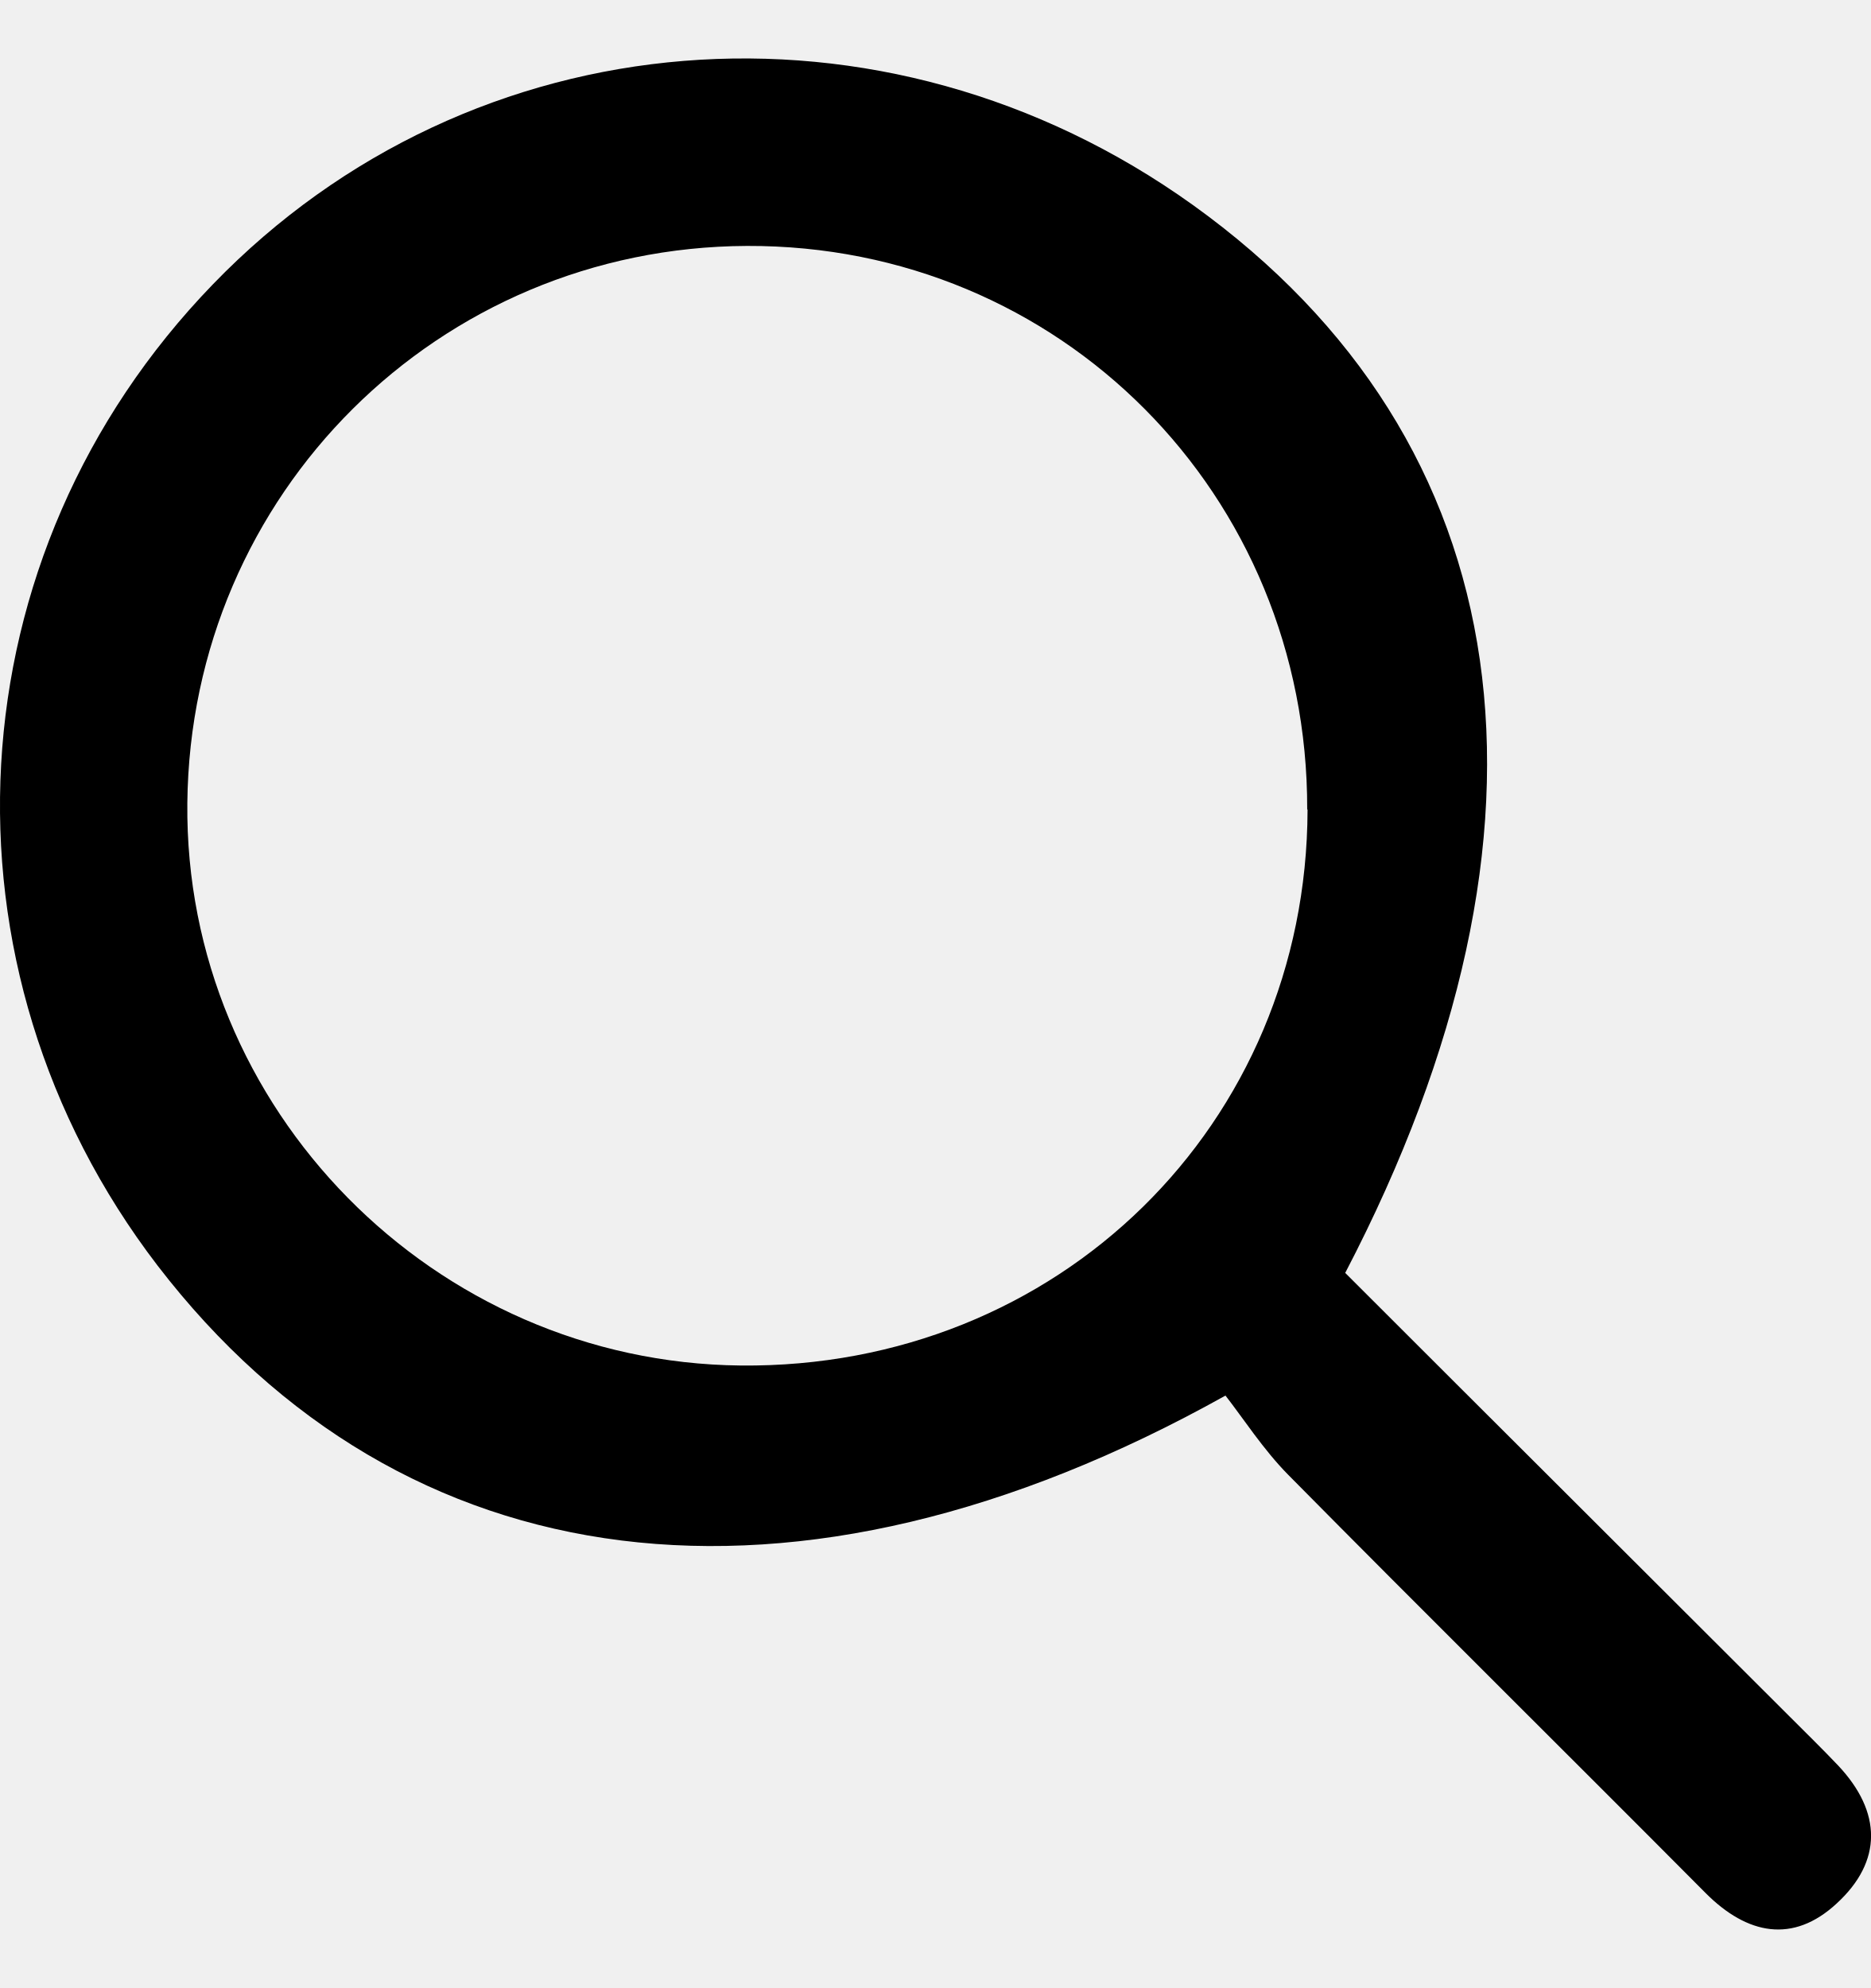
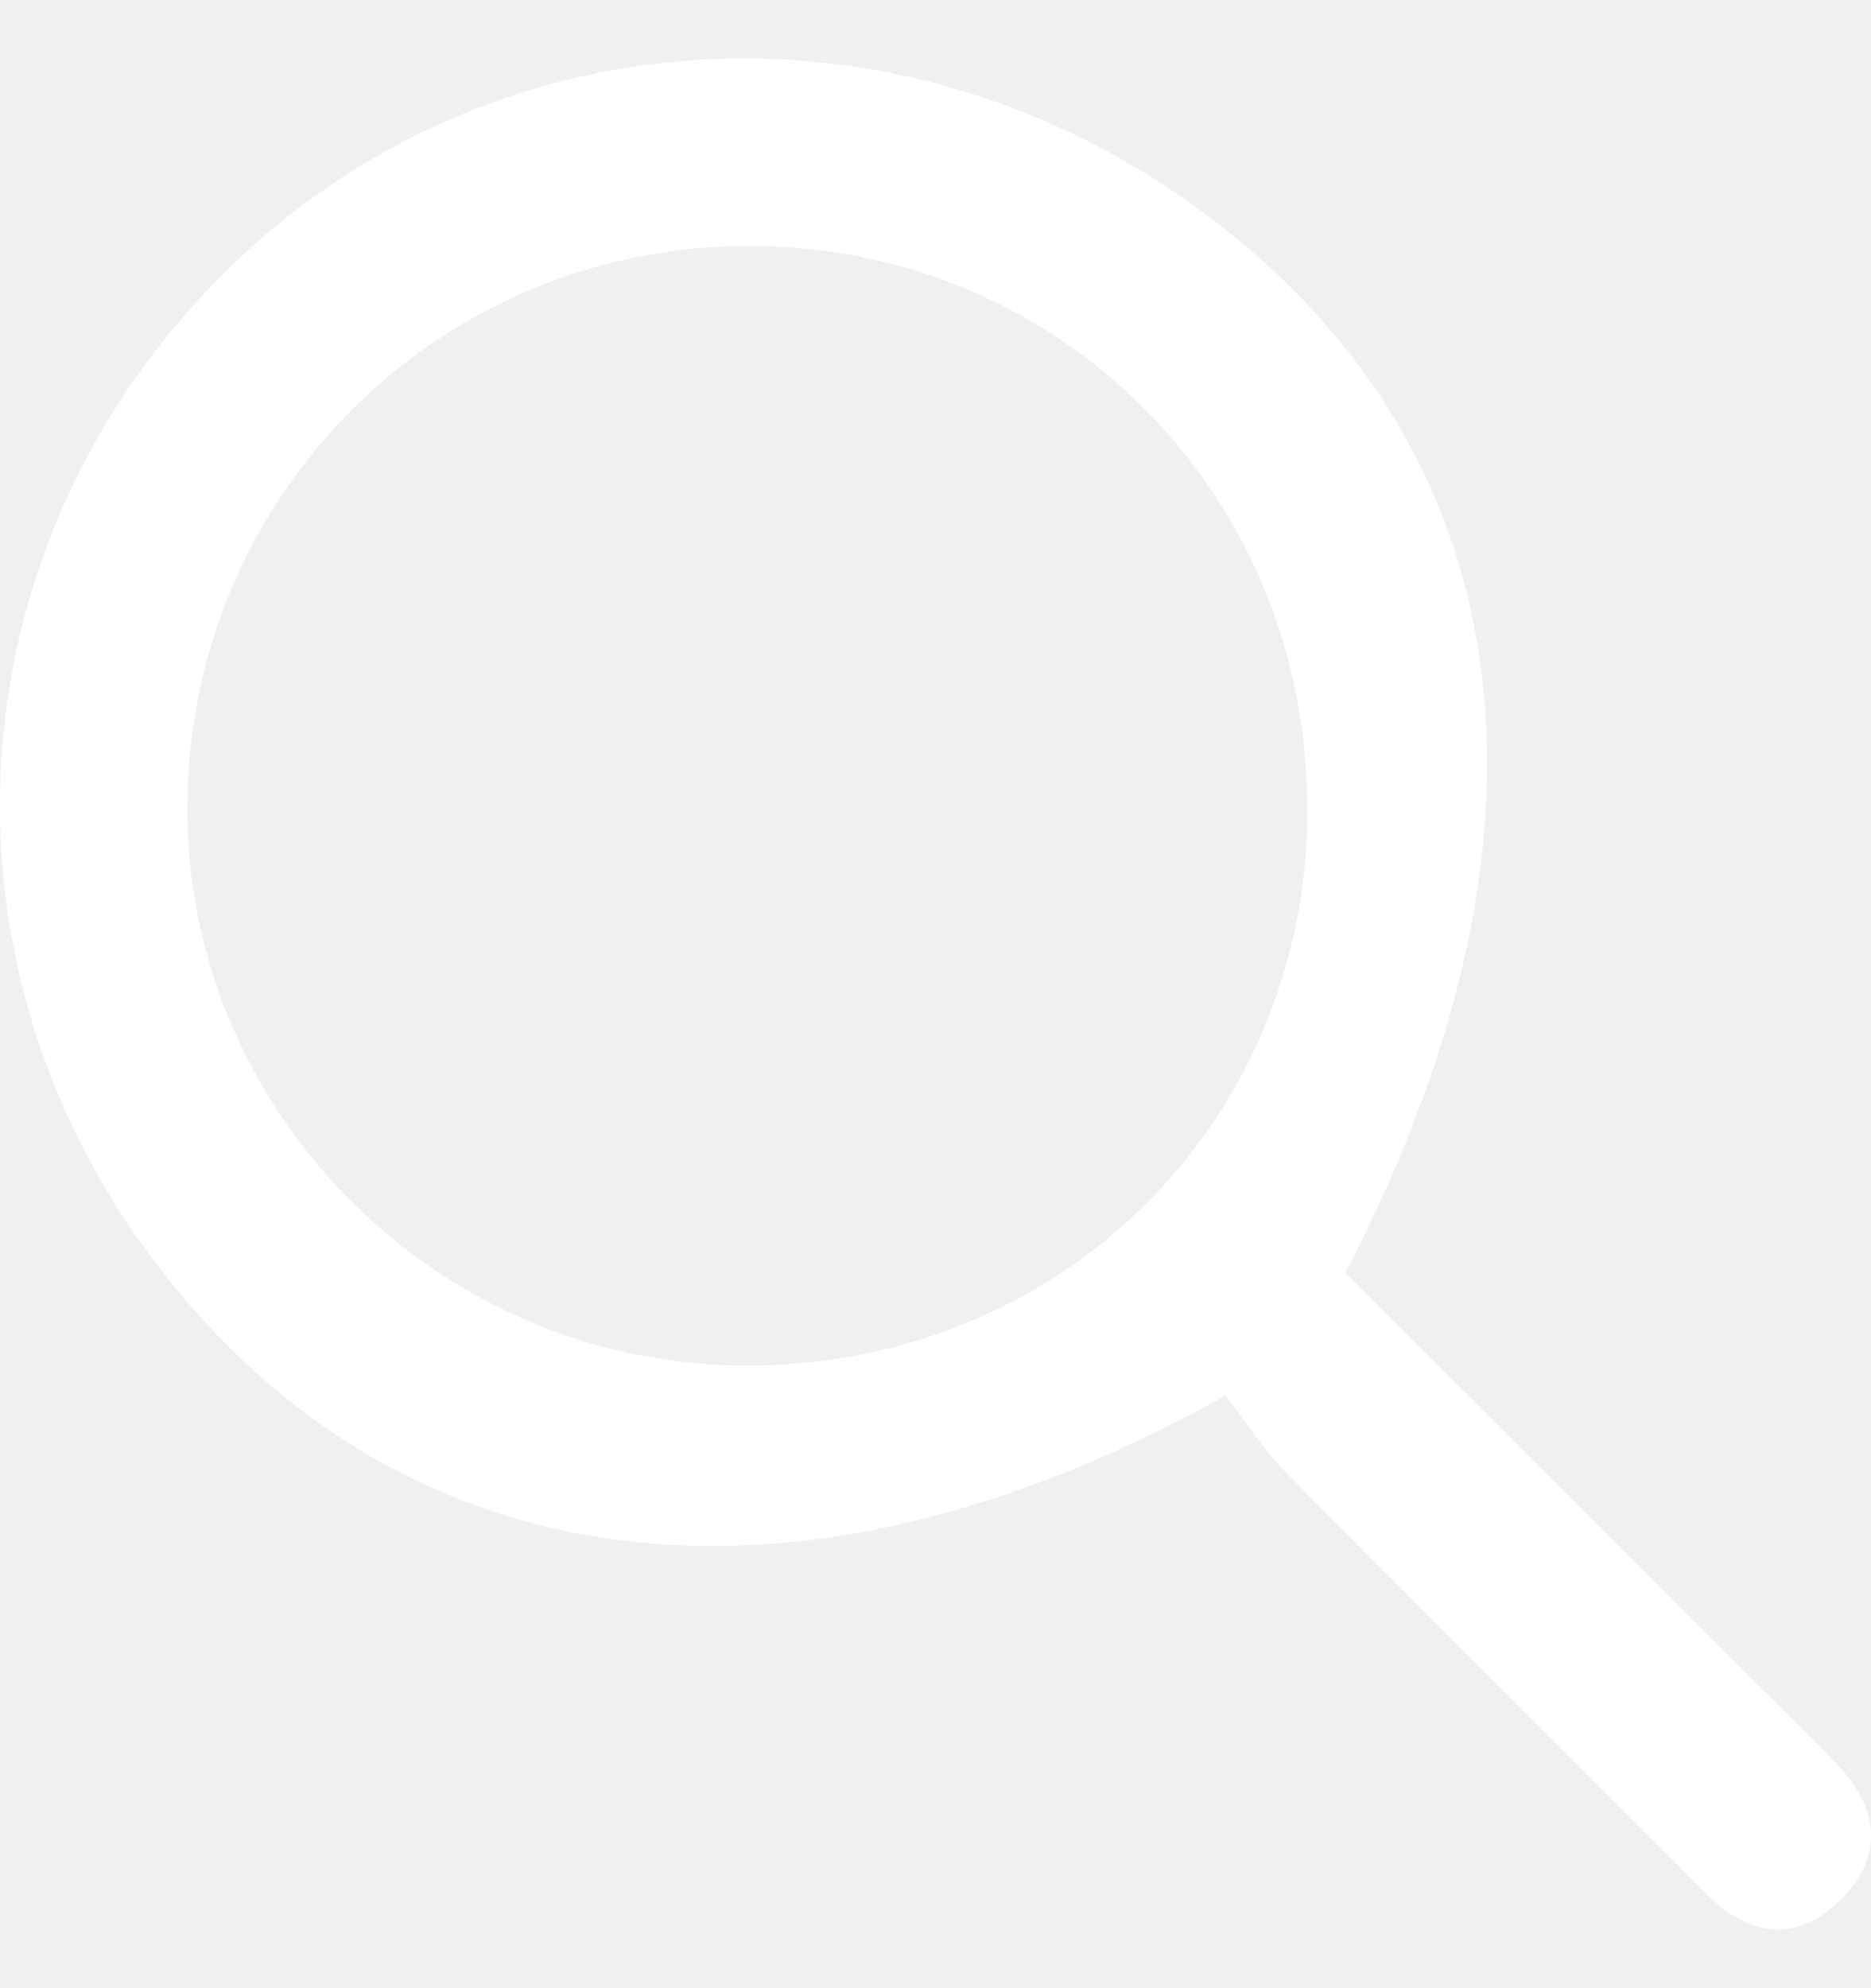
<svg xmlns="http://www.w3.org/2000/svg" width="16" height="17" viewBox="0 0 16 17" fill="none">
-   <path d="M11.506 10.887C12.762 12.143 14.034 13.409 15.304 14.678C15.442 14.816 15.584 14.955 15.719 15.097C16.094 15.495 16.1 15.917 15.706 16.278C15.334 16.622 14.943 16.545 14.588 16.19C13.4 14.995 12.201 13.81 11.017 12.612C10.804 12.396 10.635 12.133 10.48 11.934C6.787 13.996 3.441 13.547 1.348 10.823C-0.613 8.264 -0.417 4.743 1.821 2.431C4.036 0.139 7.553 -0.145 10.2 1.752C13.015 3.771 13.498 7.062 11.503 10.887H11.506ZM11.179 6.921C11.185 4.227 9.065 2.093 6.388 2.103C3.749 2.114 1.629 4.223 1.602 6.867C1.575 9.483 3.711 11.65 6.334 11.677C9.049 11.704 11.175 9.618 11.182 6.924L11.179 6.921Z" fill="black" />
+   <path d="M11.506 10.887C12.762 12.143 14.034 13.409 15.304 14.678C15.442 14.816 15.584 14.955 15.719 15.097C16.094 15.495 16.1 15.917 15.706 16.278C15.334 16.622 14.943 16.545 14.588 16.19C13.4 14.995 12.201 13.81 11.017 12.612C10.804 12.396 10.635 12.133 10.48 11.934C6.787 13.996 3.441 13.547 1.348 10.823C-0.613 8.264 -0.417 4.743 1.821 2.431C4.036 0.139 7.553 -0.145 10.2 1.752C13.015 3.771 13.498 7.062 11.503 10.887H11.506ZM11.179 6.921C11.185 4.227 9.065 2.093 6.388 2.103C3.749 2.114 1.629 4.223 1.602 6.867C1.575 9.483 3.711 11.65 6.334 11.677C9.049 11.704 11.175 9.618 11.182 6.924L11.179 6.921Z" fill="white" />
</svg>
